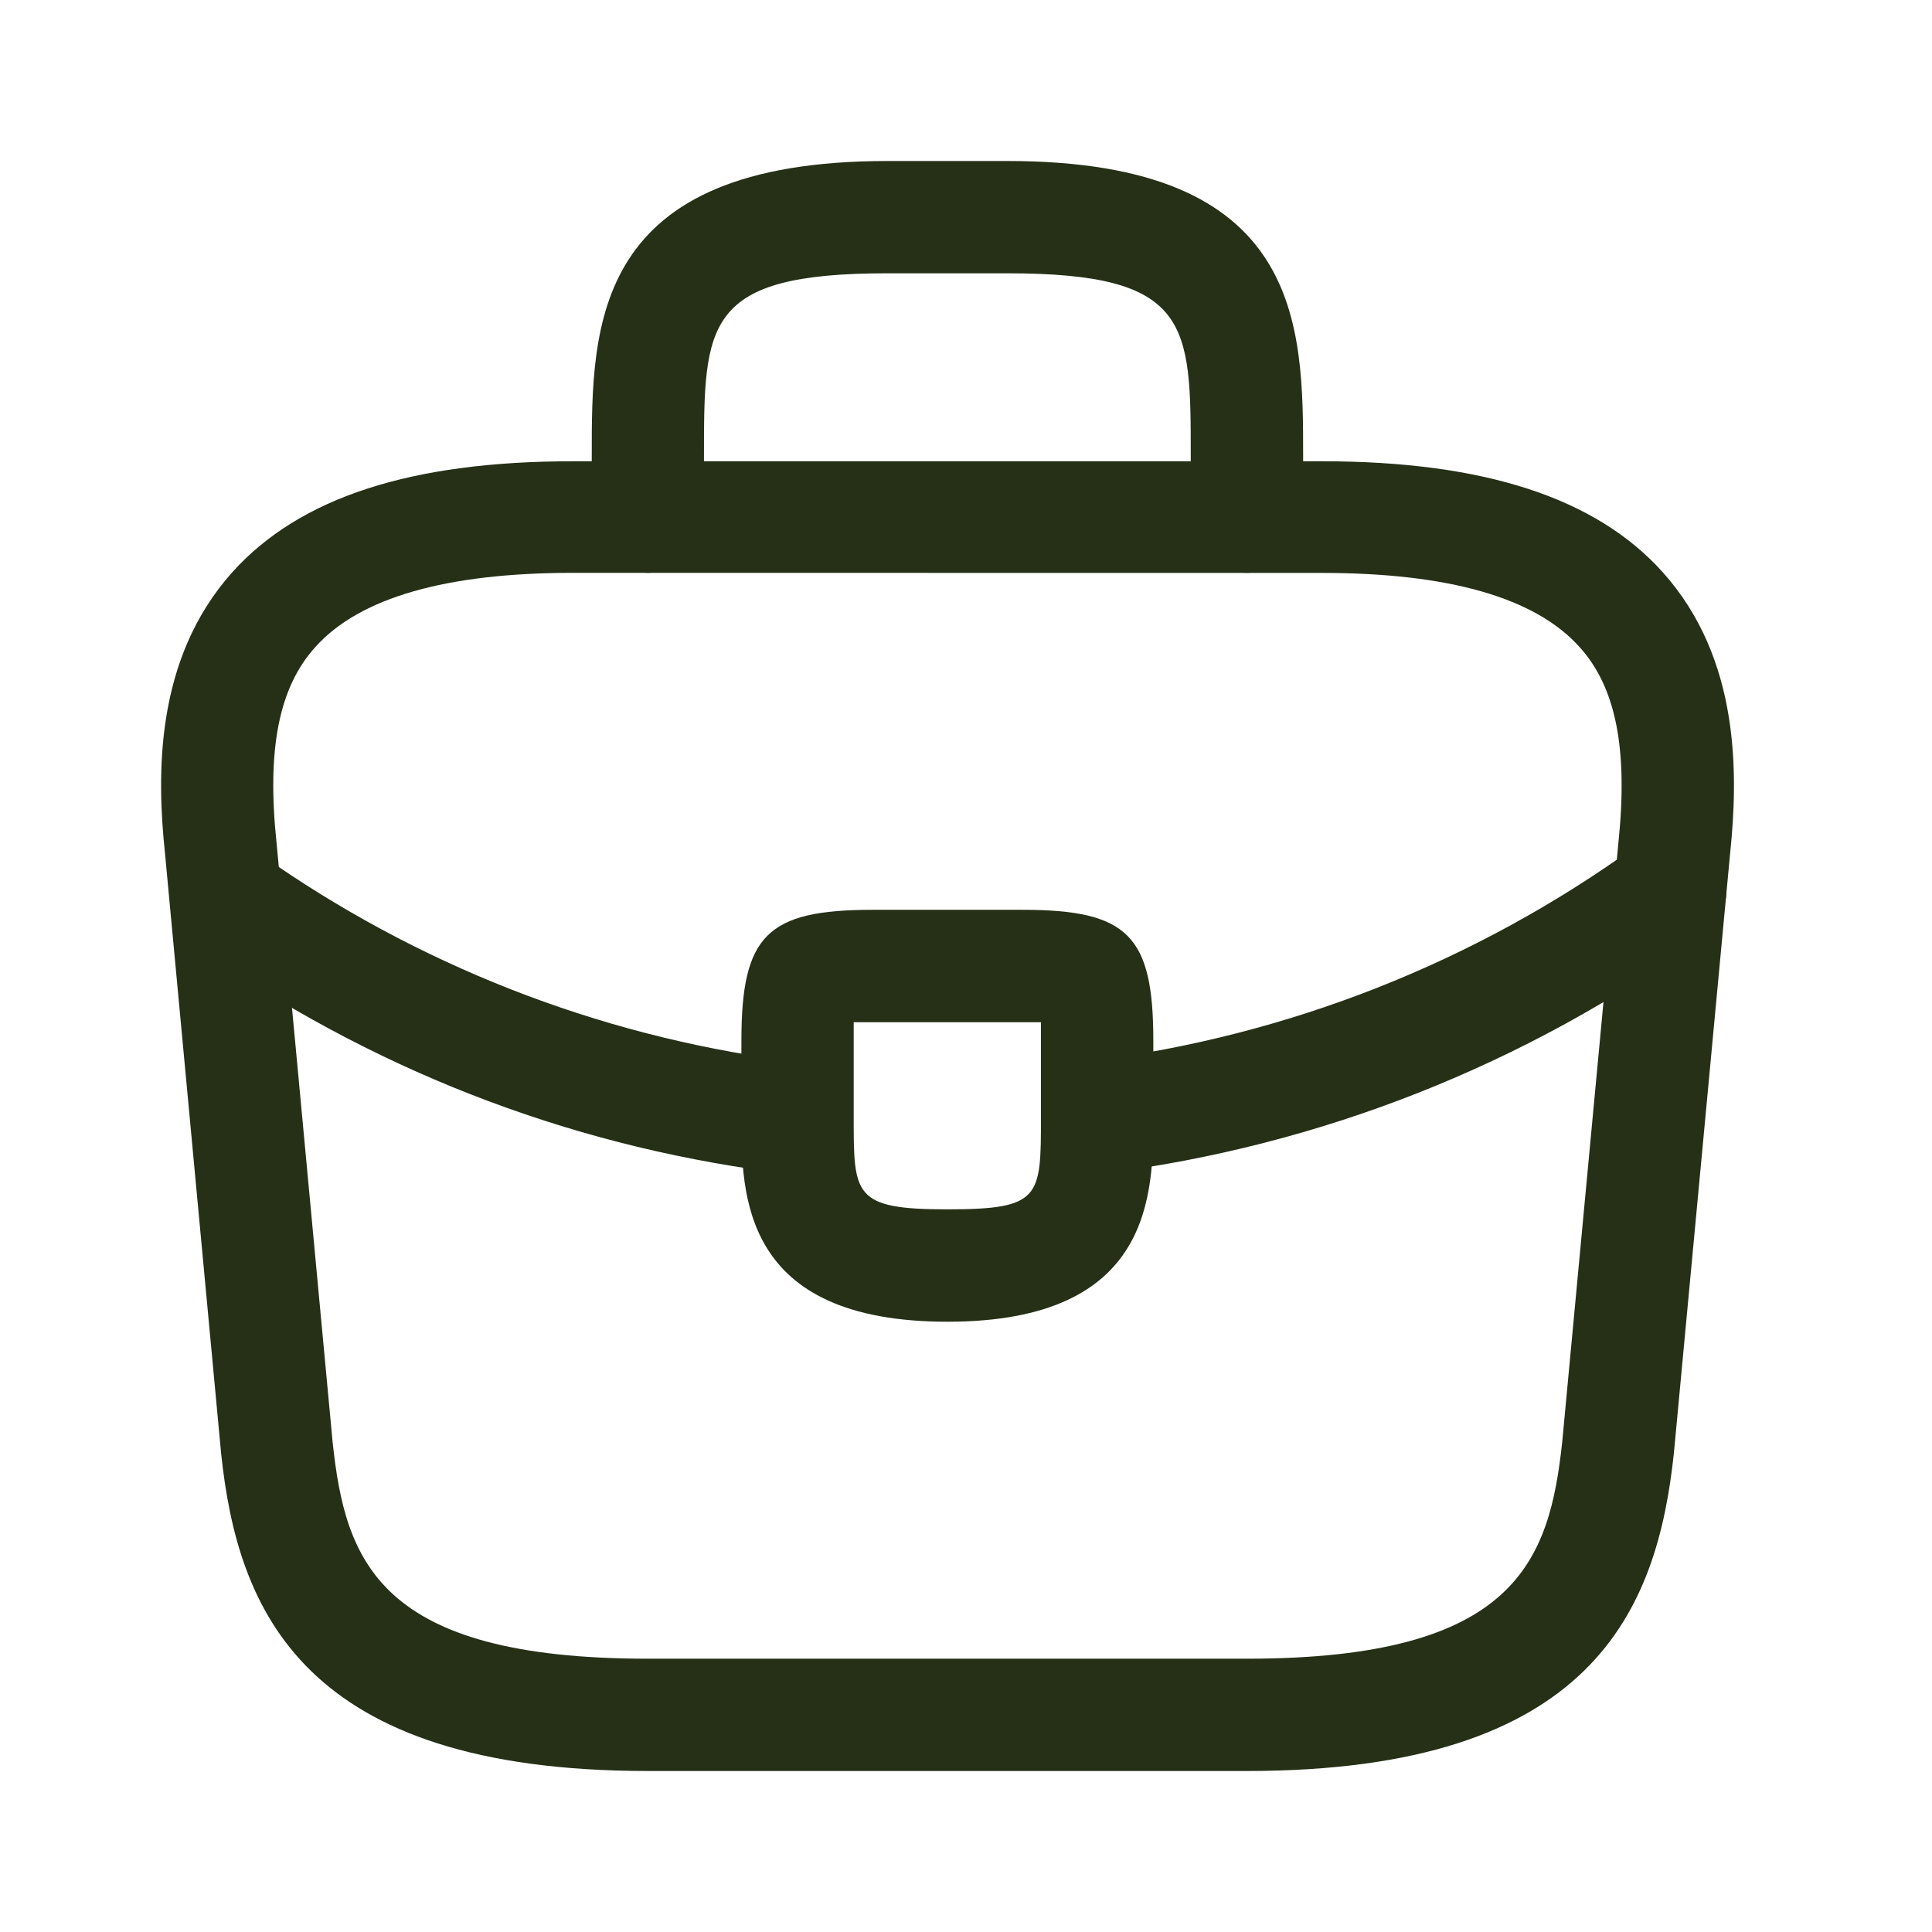
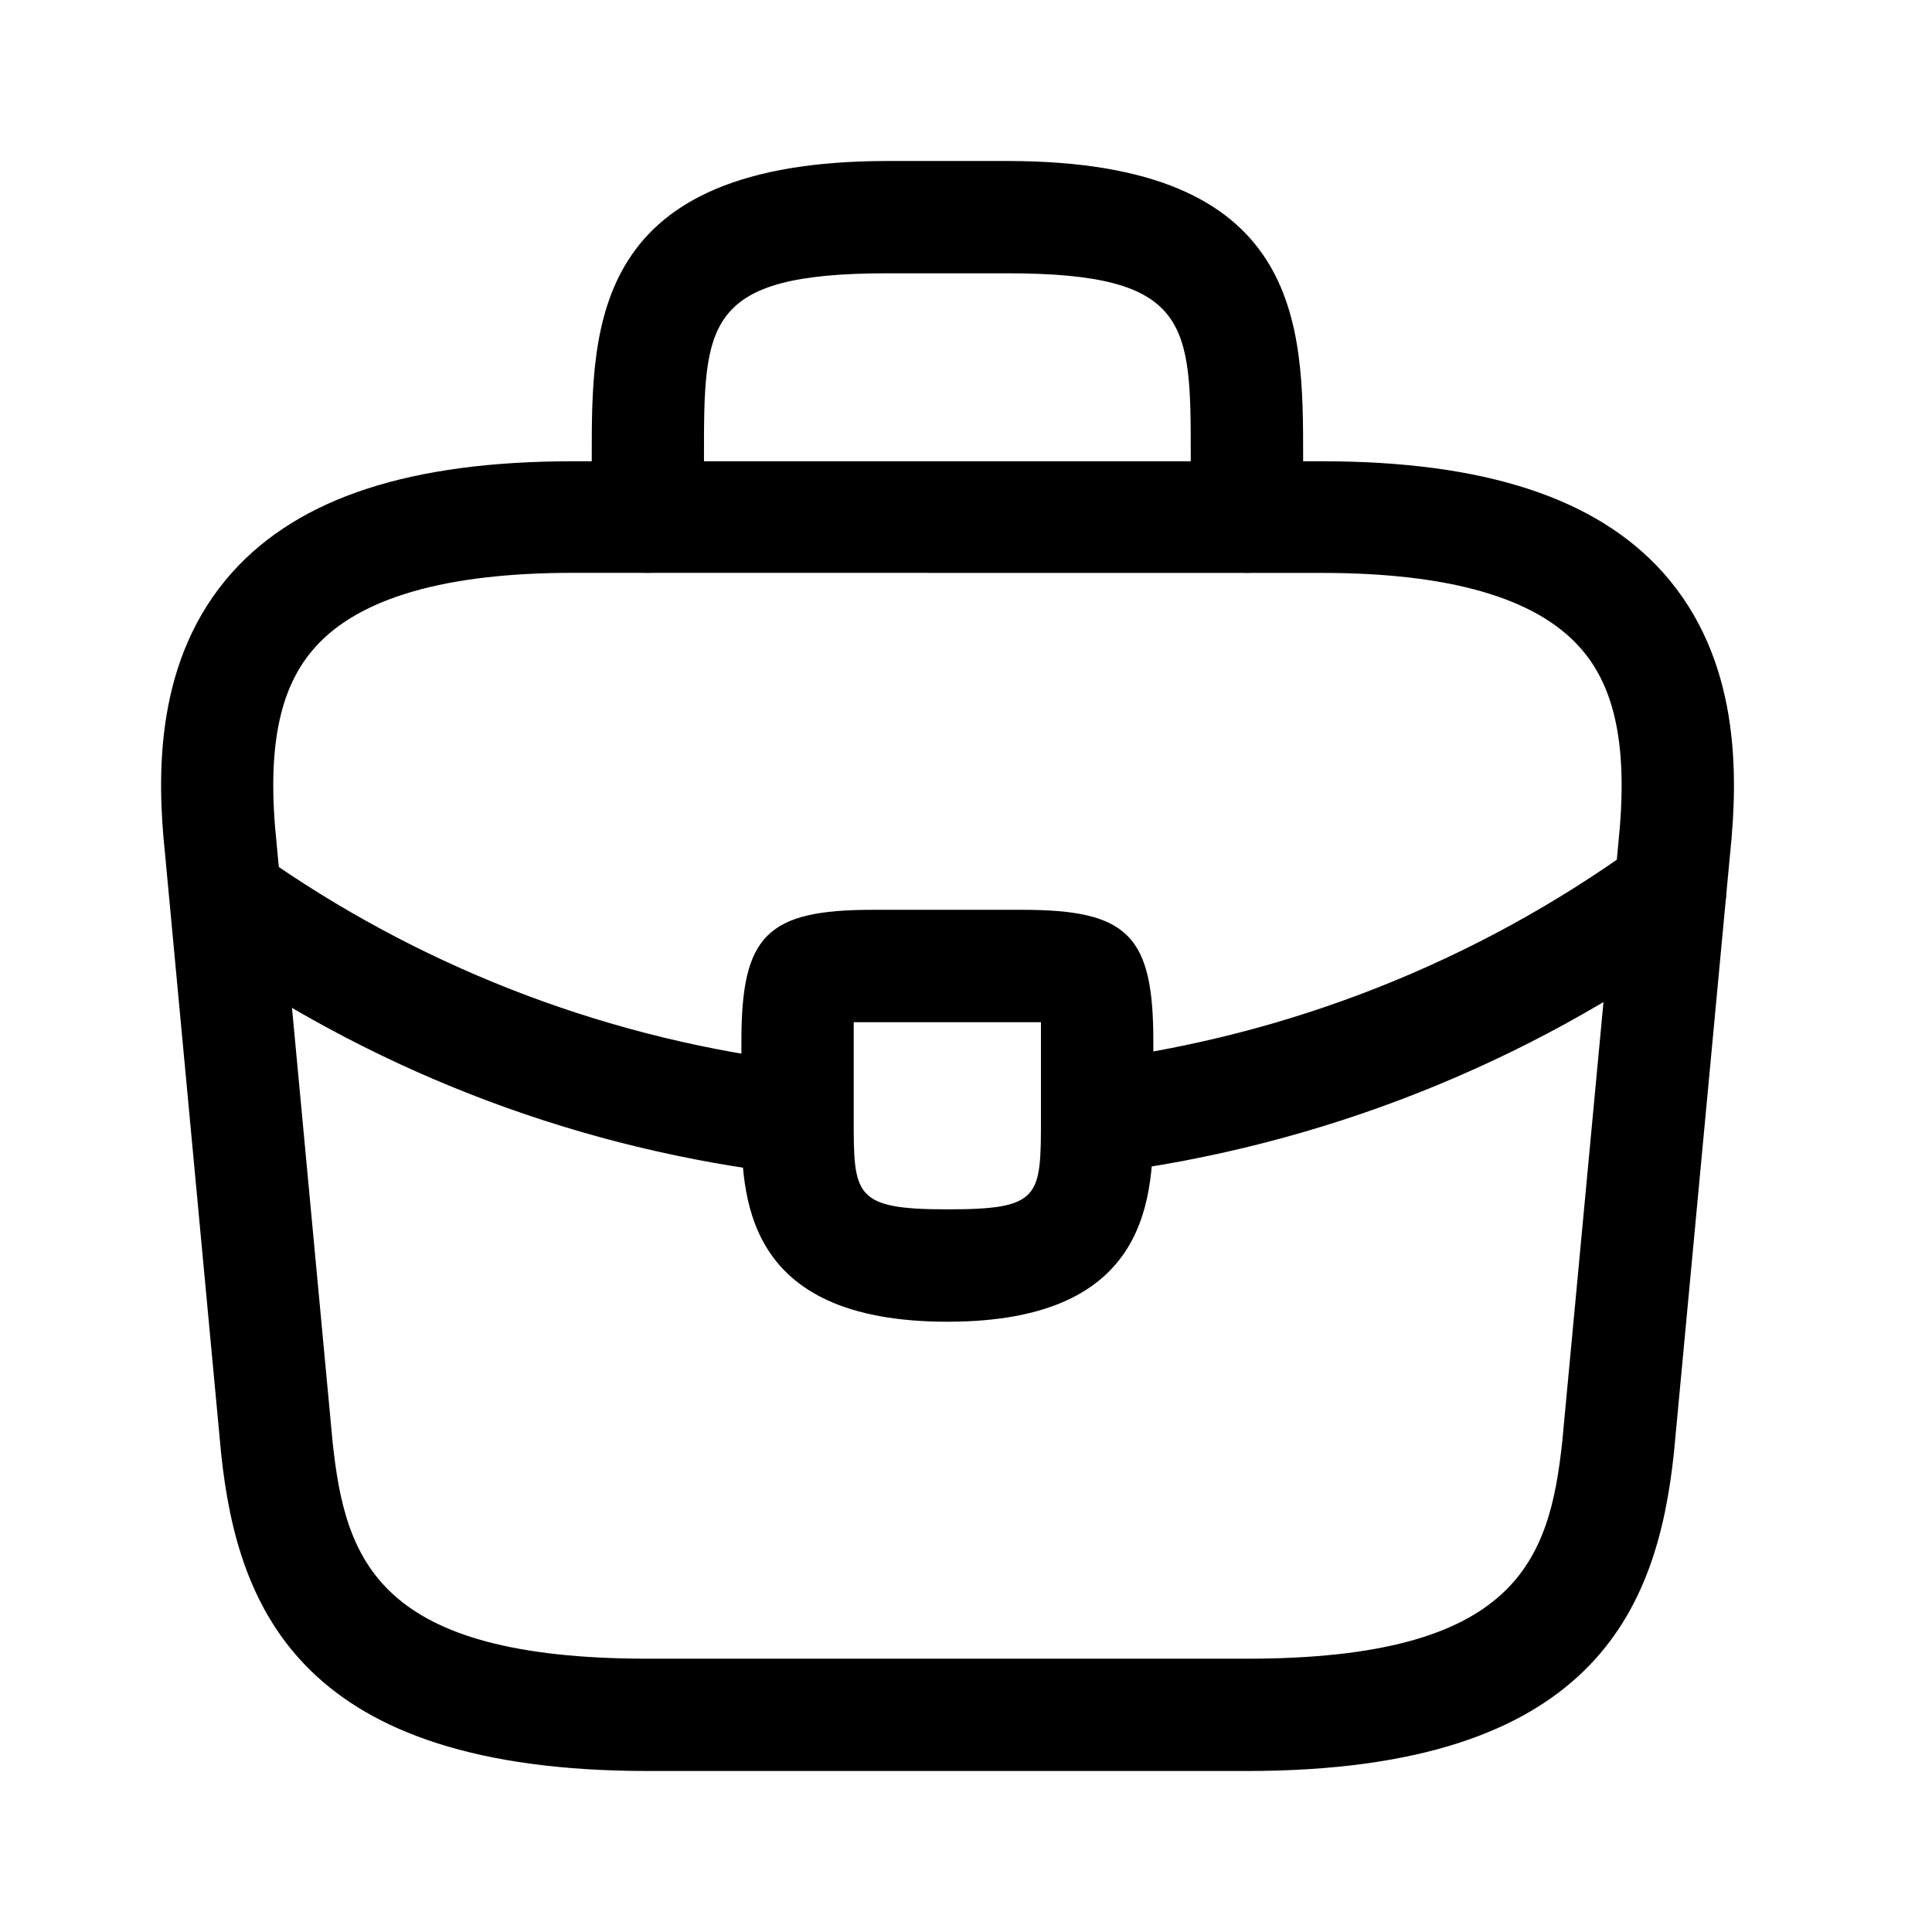
<svg xmlns="http://www.w3.org/2000/svg" width="24" height="24" fill="none" viewBox="0 0 24 24">
-   <path fill="#253017" d="M15.49 22H8.05c-4.298 0-5.098-2-5.303-3.944l-.697-7.451c-.103-.977-.13-2.419.837-3.498.837-.93 2.223-1.377 4.232-1.377h9.303c2.018 0 3.404.456 4.232 1.377.968 1.079.94 2.52.837 3.507l-.697 7.433C20.588 20 19.788 22 15.49 22M7.118 7.116c-1.572 0-2.65.307-3.2.921-.456.503-.604 1.275-.483 2.428l.697 7.451c.158 1.47.558 2.689 3.917 2.689h7.441c3.35 0 3.758-1.219 3.917-2.698l.697-7.433c.121-1.162-.027-1.934-.483-2.437-.55-.614-1.628-.92-3.2-.92z" />
-   <path fill="#253017" d="M15.49 7.116a.703.703 0 0 1-.698-.697v-.745c0-1.655 0-2.279-2.279-2.279h-1.488c-2.28 0-2.28.624-2.28 2.28v.744a.703.703 0 0 1-.697.697.703.703 0 0 1-.697-.697v-.745C7.35 4.037 7.35 2 11.025 2h1.488c3.675 0 3.675 2.037 3.675 3.674v.745a.703.703 0 0 1-.698.697m-3.72 9.303c-2.56 0-2.56-1.582-2.56-2.53v-.959c0-1.311.317-1.628 1.629-1.628h1.86c1.312 0 1.628.317 1.628 1.628v.93c0 .968 0 2.559-2.558 2.559m-1.164-3.721v1.19c0 .959 0 1.135 1.163 1.135s1.163-.149 1.163-1.144v-1.181z" />
-   <path fill="#253017" d="M13.63 14.577a.694.694 0 0 1-.689-.614.7.7 0 0 1 .605-.782 14.7 14.7 0 0 0 6.79-2.679.693.693 0 0 1 .977.159.7.7 0 0 1-.158.976 16.15 16.15 0 0 1-7.442 2.94zm-3.72.009h-.085a15.96 15.96 0 0 1-7.181-2.688.7.7 0 0 1-.186-.968.7.7 0 0 1 .967-.186 14.66 14.66 0 0 0 6.55 2.456c.38.046.66.39.613.772a.67.67 0 0 1-.679.614" />
+   <path fill="currentColor" d="M15.49 22H8.05c-4.298 0-5.098-2-5.303-3.944l-.697-7.451c-.103-.977-.13-2.419.837-3.498.837-.93 2.223-1.377 4.232-1.377h9.303c2.018 0 3.404.456 4.232 1.377.968 1.079.94 2.52.837 3.507l-.697 7.433C20.588 20 19.788 22 15.49 22M7.118 7.116c-1.572 0-2.65.307-3.2.921-.456.503-.604 1.275-.483 2.428l.697 7.451c.158 1.47.558 2.689 3.917 2.689h7.441c3.35 0 3.758-1.219 3.917-2.698l.697-7.433c.121-1.162-.027-1.934-.483-2.437-.55-.614-1.628-.92-3.2-.92z" />
+   <path fill="currentColor" d="M15.49 7.116a.703.703 0 0 1-.698-.697v-.745c0-1.655 0-2.279-2.279-2.279h-1.488c-2.28 0-2.28.624-2.28 2.28v.744a.703.703 0 0 1-.697.697.703.703 0 0 1-.697-.697v-.745C7.35 4.037 7.35 2 11.025 2h1.488c3.675 0 3.675 2.037 3.675 3.674v.745a.703.703 0 0 1-.698.697m-3.72 9.303c-2.56 0-2.56-1.582-2.56-2.53v-.959c0-1.311.317-1.628 1.629-1.628h1.86c1.312 0 1.628.317 1.628 1.628v.93c0 .968 0 2.559-2.558 2.559m-1.164-3.721v1.19c0 .959 0 1.135 1.163 1.135s1.163-.149 1.163-1.144v-1.181z" />
+   <path fill="currentColor" d="M13.63 14.577a.694.694 0 0 1-.689-.614.7.7 0 0 1 .605-.782 14.7 14.7 0 0 0 6.79-2.679.693.693 0 0 1 .977.159.7.7 0 0 1-.158.976 16.15 16.15 0 0 1-7.442 2.94zm-3.72.009h-.085a15.96 15.96 0 0 1-7.181-2.688.7.7 0 0 1-.186-.968.7.7 0 0 1 .967-.186 14.66 14.66 0 0 0 6.55 2.456c.38.046.66.39.613.772a.67.67 0 0 1-.679.614" />
</svg>
